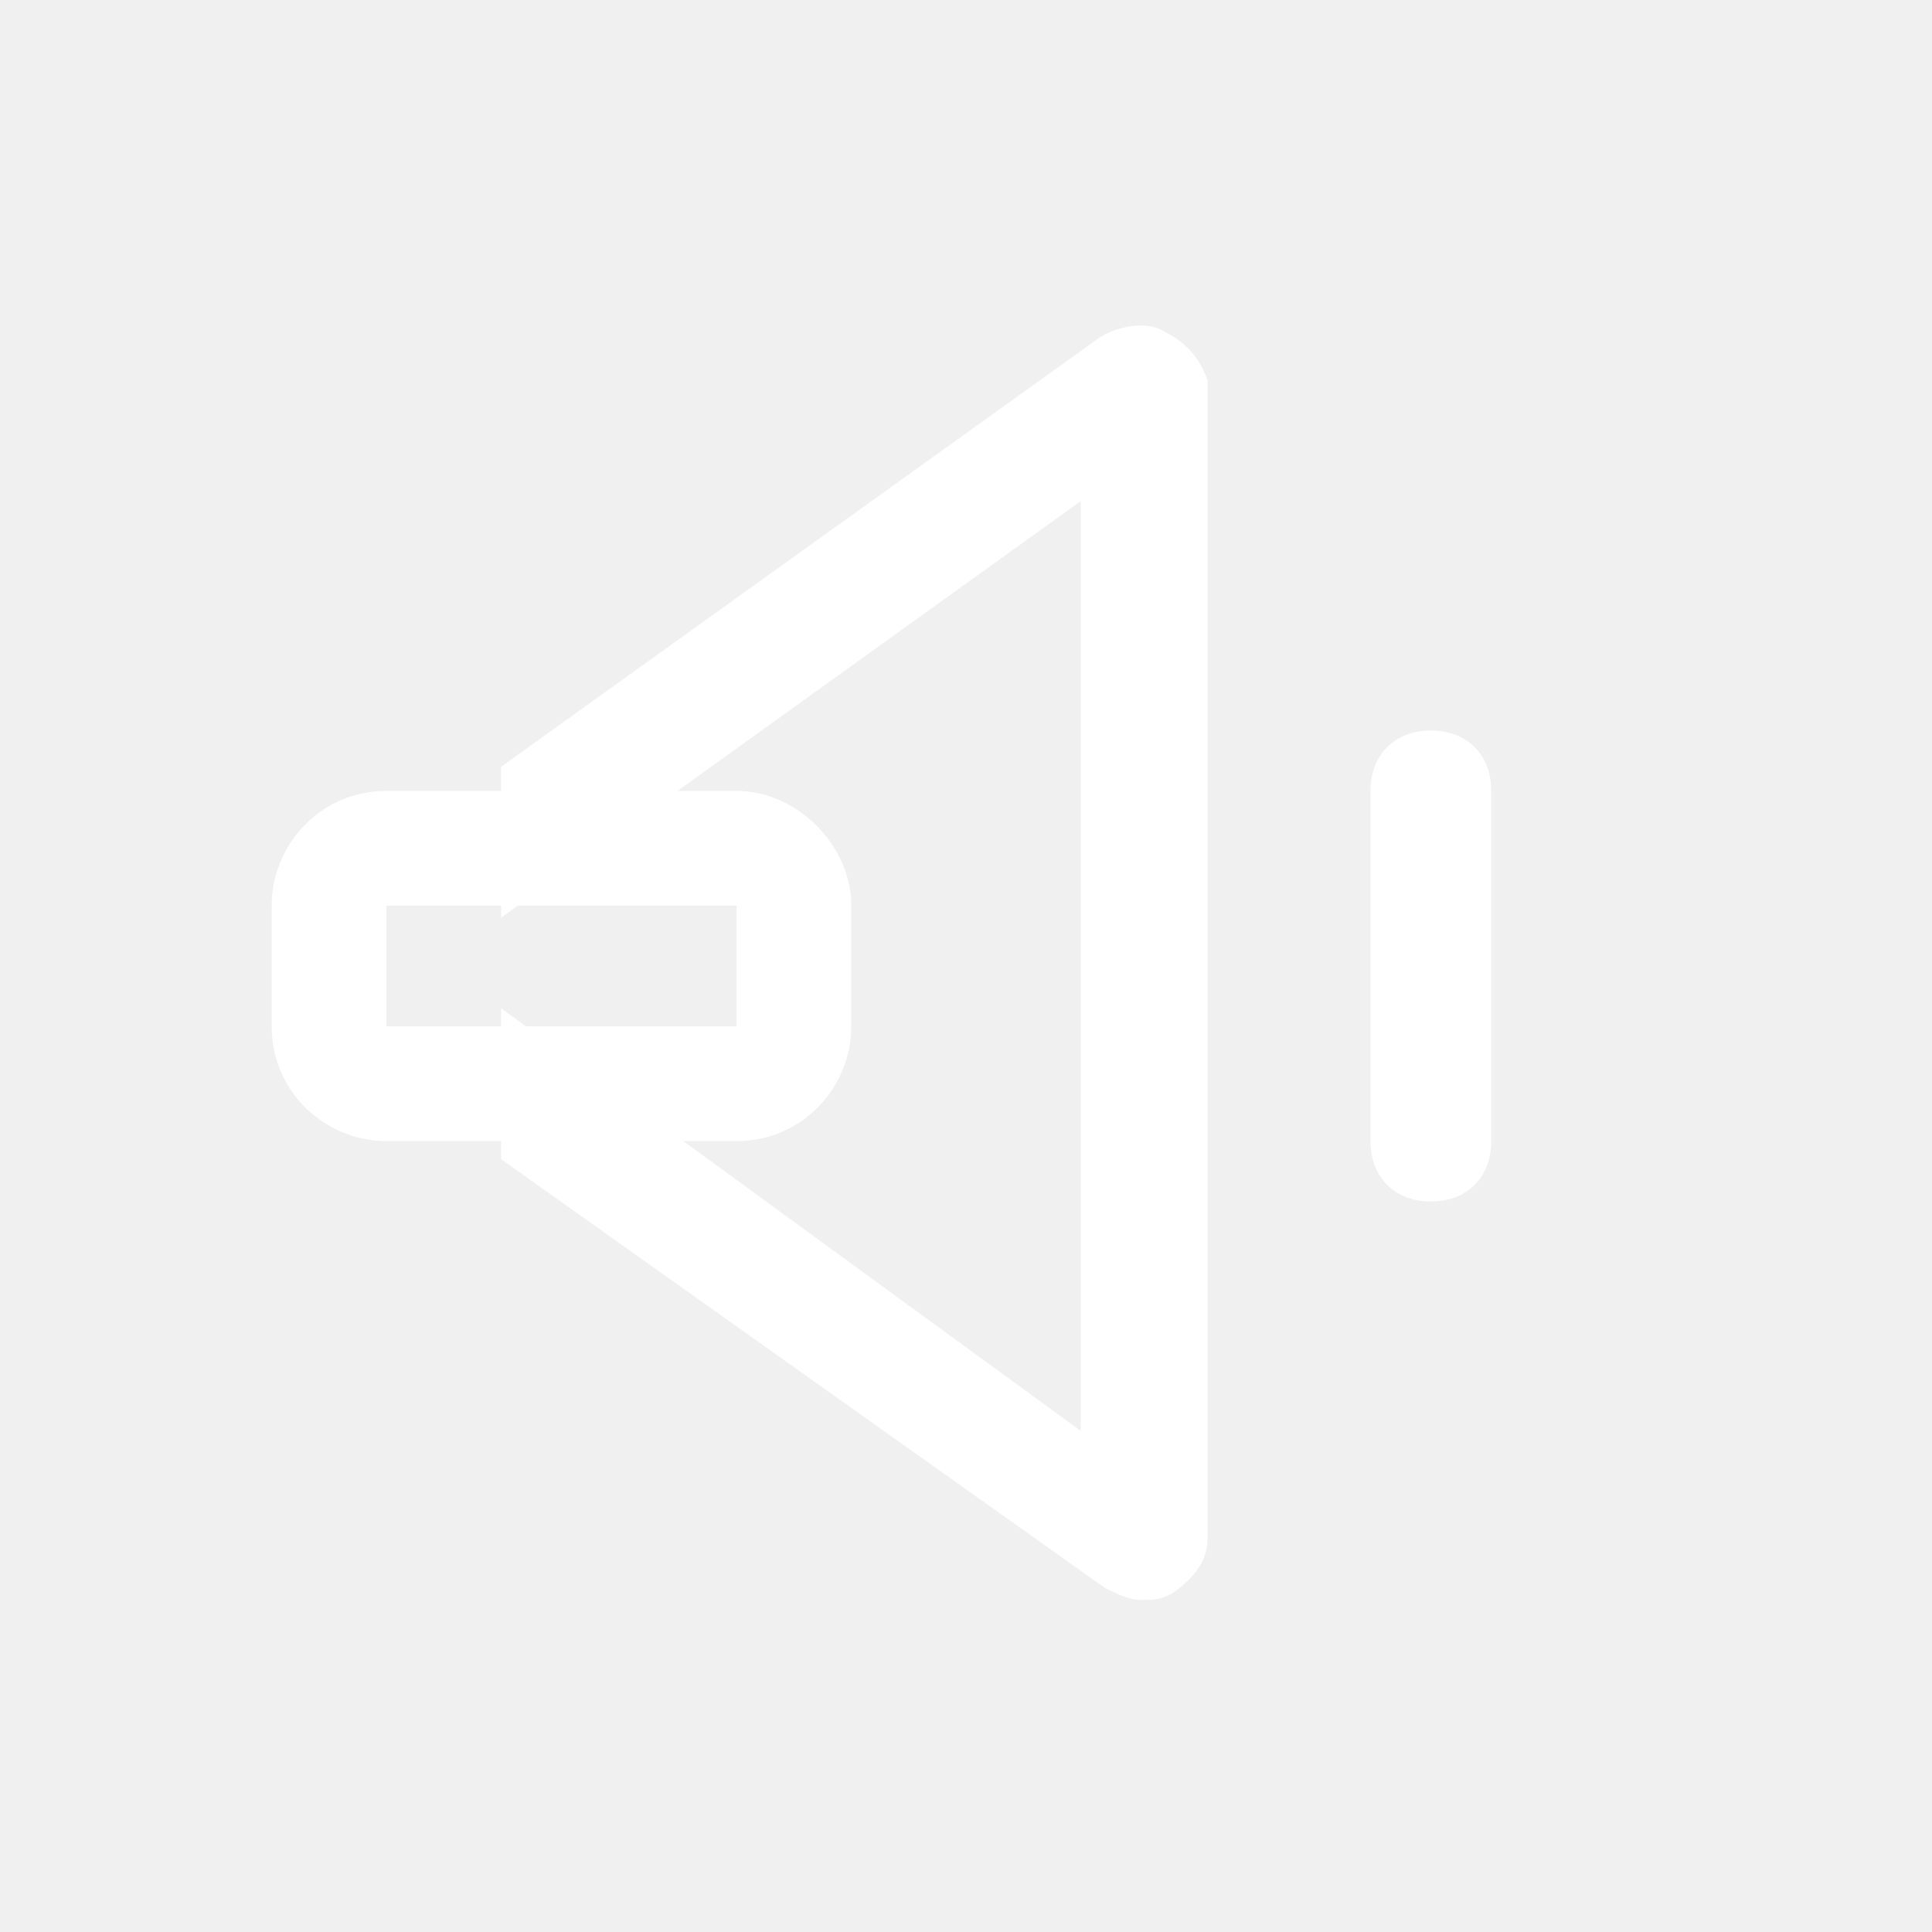
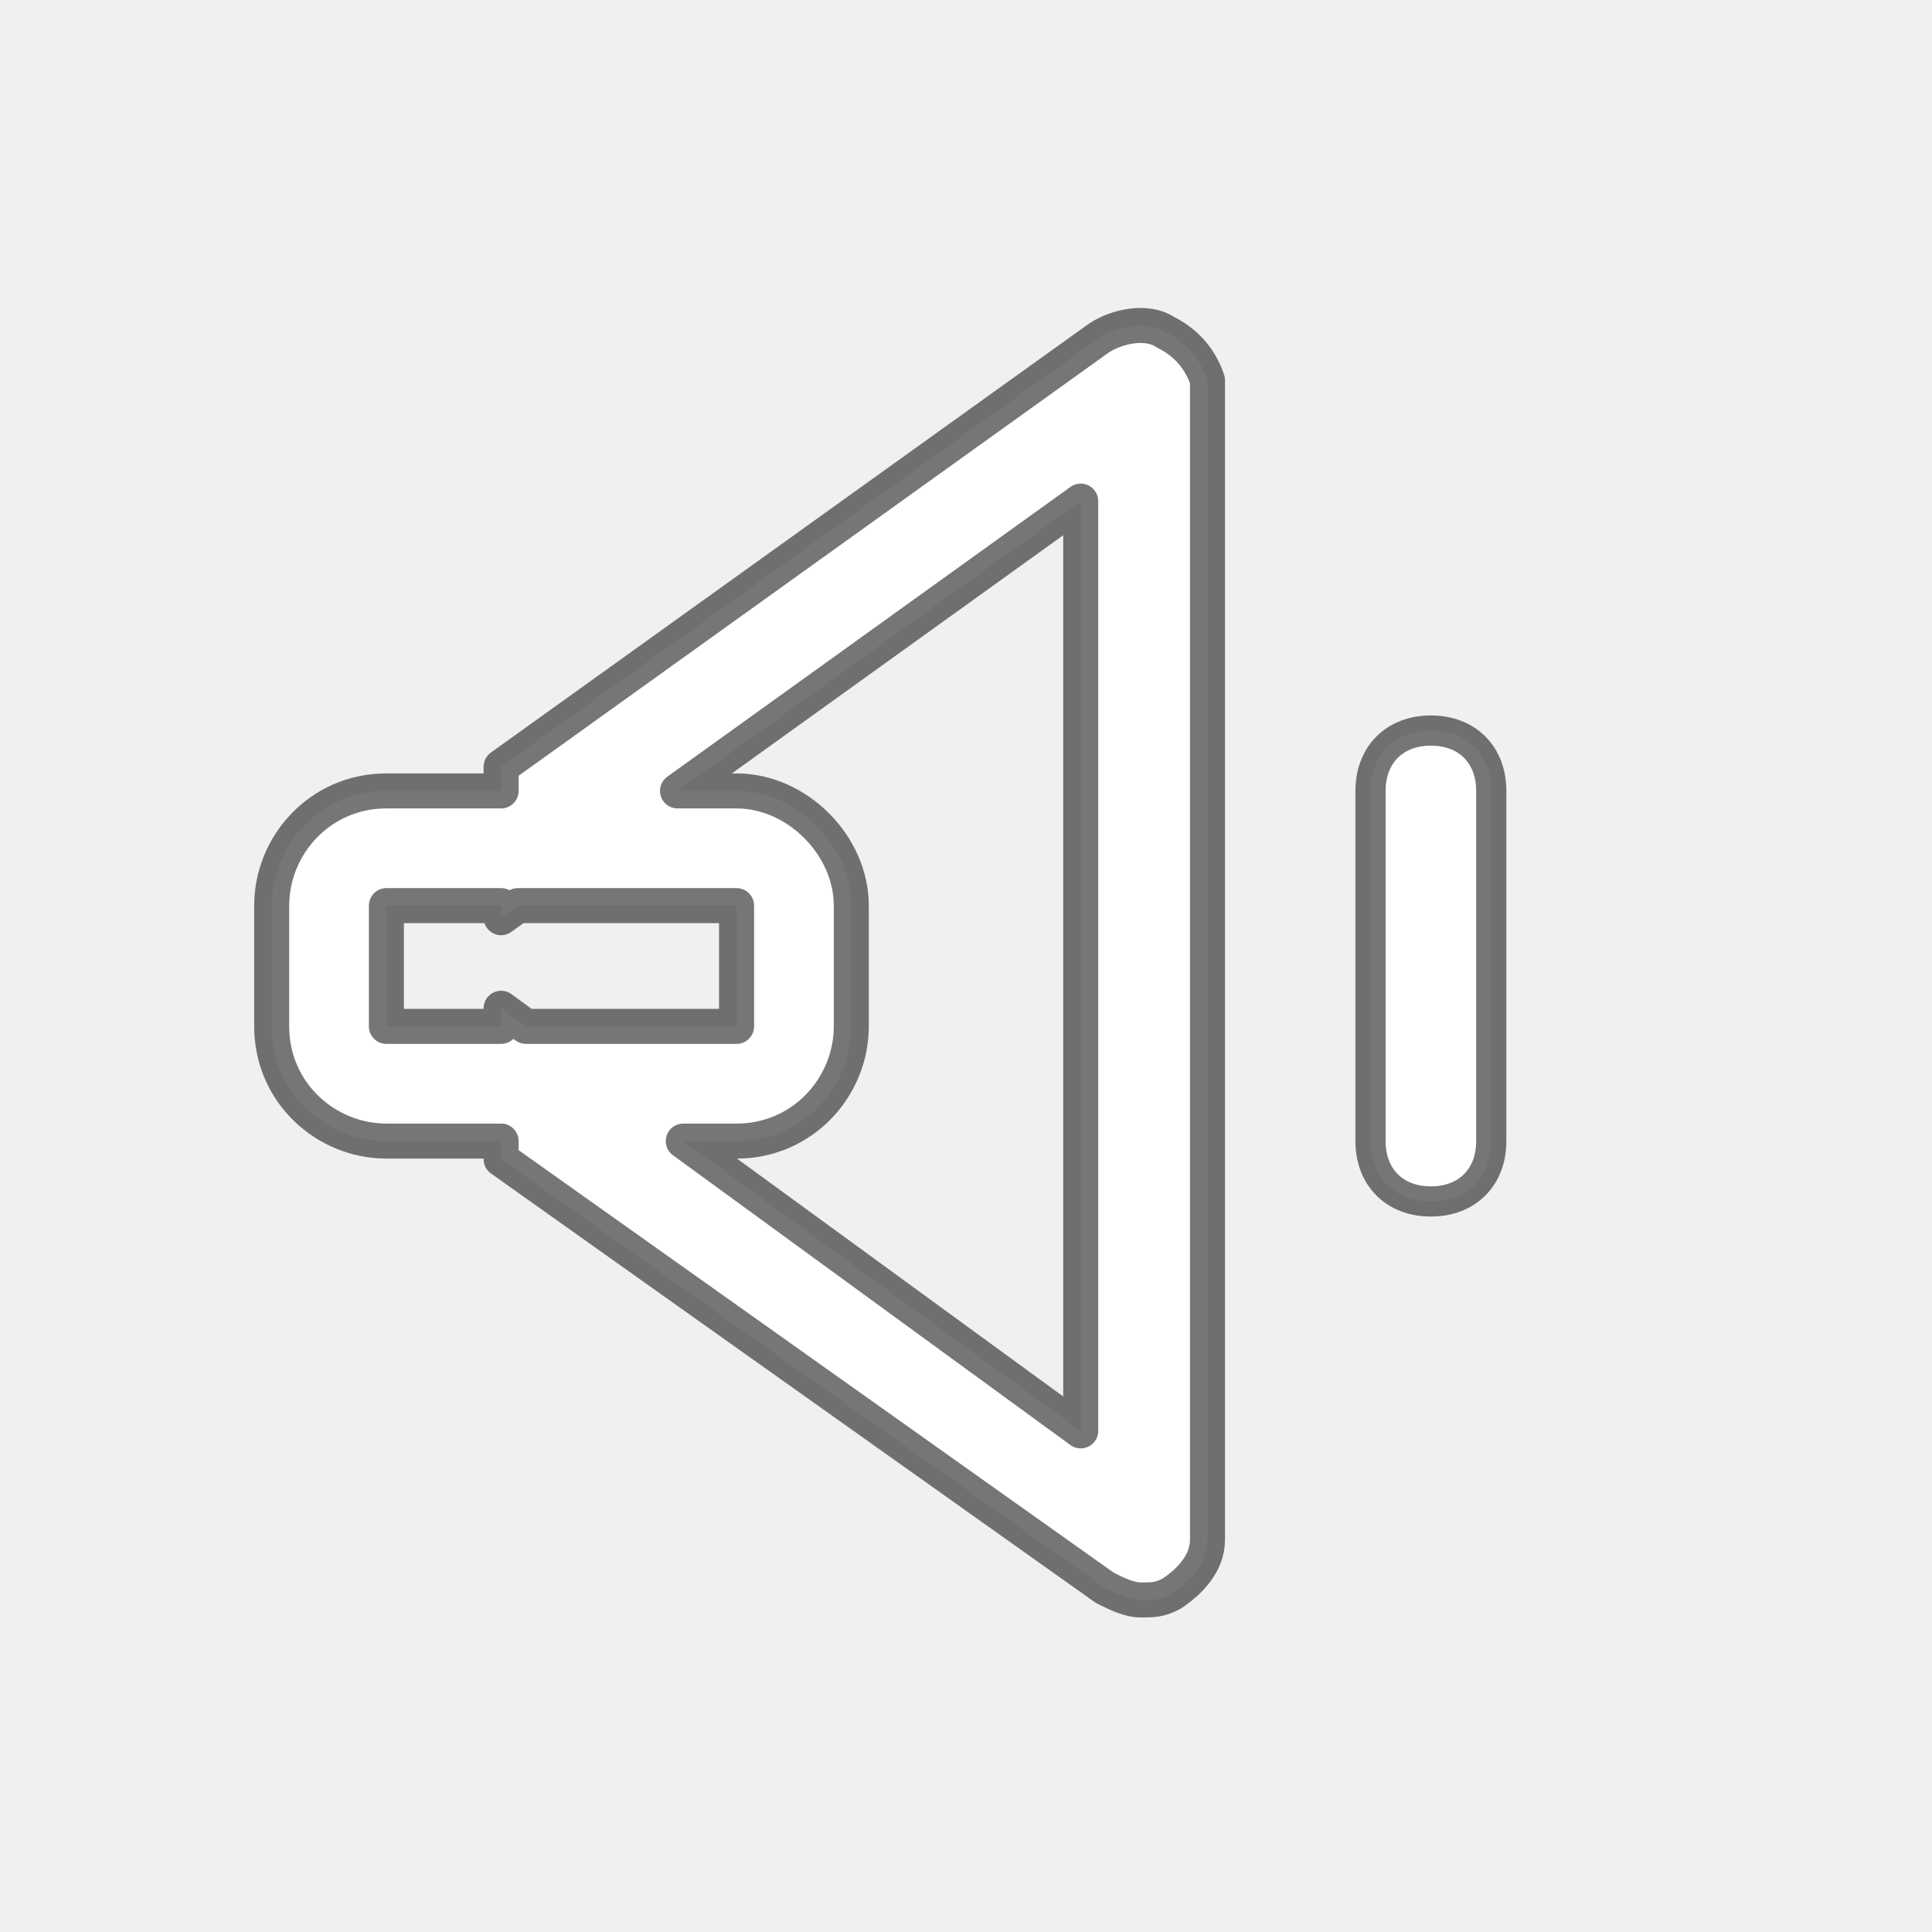
- <svg xmlns="http://www.w3.org/2000/svg" version="1.1" id="Layer_1" x="0px" y="0px" viewBox="0 0 32 32" style="enable-background:new 0 0 32 32;" xml:space="preserve">
-   <style type="text/css">
- 	.st0{fill:#FFFFFF;}
- </style>
-   <g id="Rectangle_4">
-     <g>
-       <path class="st0" d="M19.3,5.5c-0.3-0.2-0.8-0.1-1.1,0.1l-9.9,7.1v2.5l9.6-6.9v15.4l-9.6-7v2.5l10,7.1c0.2,0.1,0.4,0.2,0.6,0.2    s0.3,0,0.5-0.1c0.3-0.2,0.6-0.5,0.6-0.9V6.3C19.9,6,19.7,5.7,19.3,5.5z" />
-     </g>
-   </g>
-   <g id="Rectangle_2_copy_4">
-     <g>
-       <path class="st0" d="M12.2,13.1H6.4c-1.1,0-1.9,0.9-1.9,1.9v2c0,1.1,0.9,1.9,1.9,1.9h5.8c1.1,0,1.9-0.9,1.9-1.9v-2    C14.1,14,13.2,13.1,12.2,13.1z M12.2,17H6.4v-2h5.8C12.2,15,12.2,17,12.2,17z" />
-     </g>
-   </g>
-   <g id="Rounded_Rectangle_4">
-     <g>
-       <path class="st0" d="M23.7,12.1c-0.6,0-1,0.4-1,1v5.8c0,0.6,0.4,1,1,1s1-0.4,1-1v-5.8C24.7,12.5,24.3,12.1,23.7,12.1z" />
-     </g>
-   </g>
+ <svg xmlns="http://www.w3.org/2000/svg" width="100%" height="100%" viewBox="0 0 32 32" version="1.1" xml:space="preserve" style="fill-rule:evenodd;clip-rule:evenodd;stroke-linejoin:round;stroke-miterlimit:1.414;">
+   <path id="Rectangle_4" d="M8.3,13.1L8.3,12.7L18.2,5.6C18.5,5.4 19,5.3 19.3,5.5C19.7,5.7 19.9,6 20,6.3L20,25.5C20,25.9 19.7,26.2 19.4,26.4C19.2,26.5 19.1,26.5 18.9,26.5C18.7,26.5 18.5,26.4 18.3,26.3L8.3,19.2L8.3,18.9L6.4,18.9C5.4,18.9 4.5,18.1 4.5,17L4.5,15C4.5,14 5.3,13.1 6.4,13.1L8.3,13.1ZM11.222,13.1L12.2,13.1C13.2,13.1 14.1,14 14.1,15L14.1,17C14.1,18 13.3,18.9 12.2,18.9L11.317,18.9L17.9,23.7L17.9,8.3L11.222,13.1ZM8.578,15L8.3,15.2L8.3,15L6.4,15L6.4,17L8.3,17L8.3,16.7L8.711,17L12.2,17L12.2,15L8.578,15Z" style="fill:white;fill-rule:nonzero;stroke:black;stroke-opacity:0.537;stroke-width:0.58px;" />
+   <path id="Rounded_Rectangle_4" d="M23.7,12.1C23.1,12.1 22.7,12.5 22.7,13.1L22.7,18.9C22.7,19.5 23.1,19.9 23.7,19.9C24.3,19.9 24.7,19.5 24.7,18.9L24.7,13.1C24.7,12.5 24.3,12.1 23.7,12.1Z" style="fill:white;fill-rule:nonzero;stroke:black;stroke-opacity:0.537;stroke-width:0.5px;" />
</svg>
